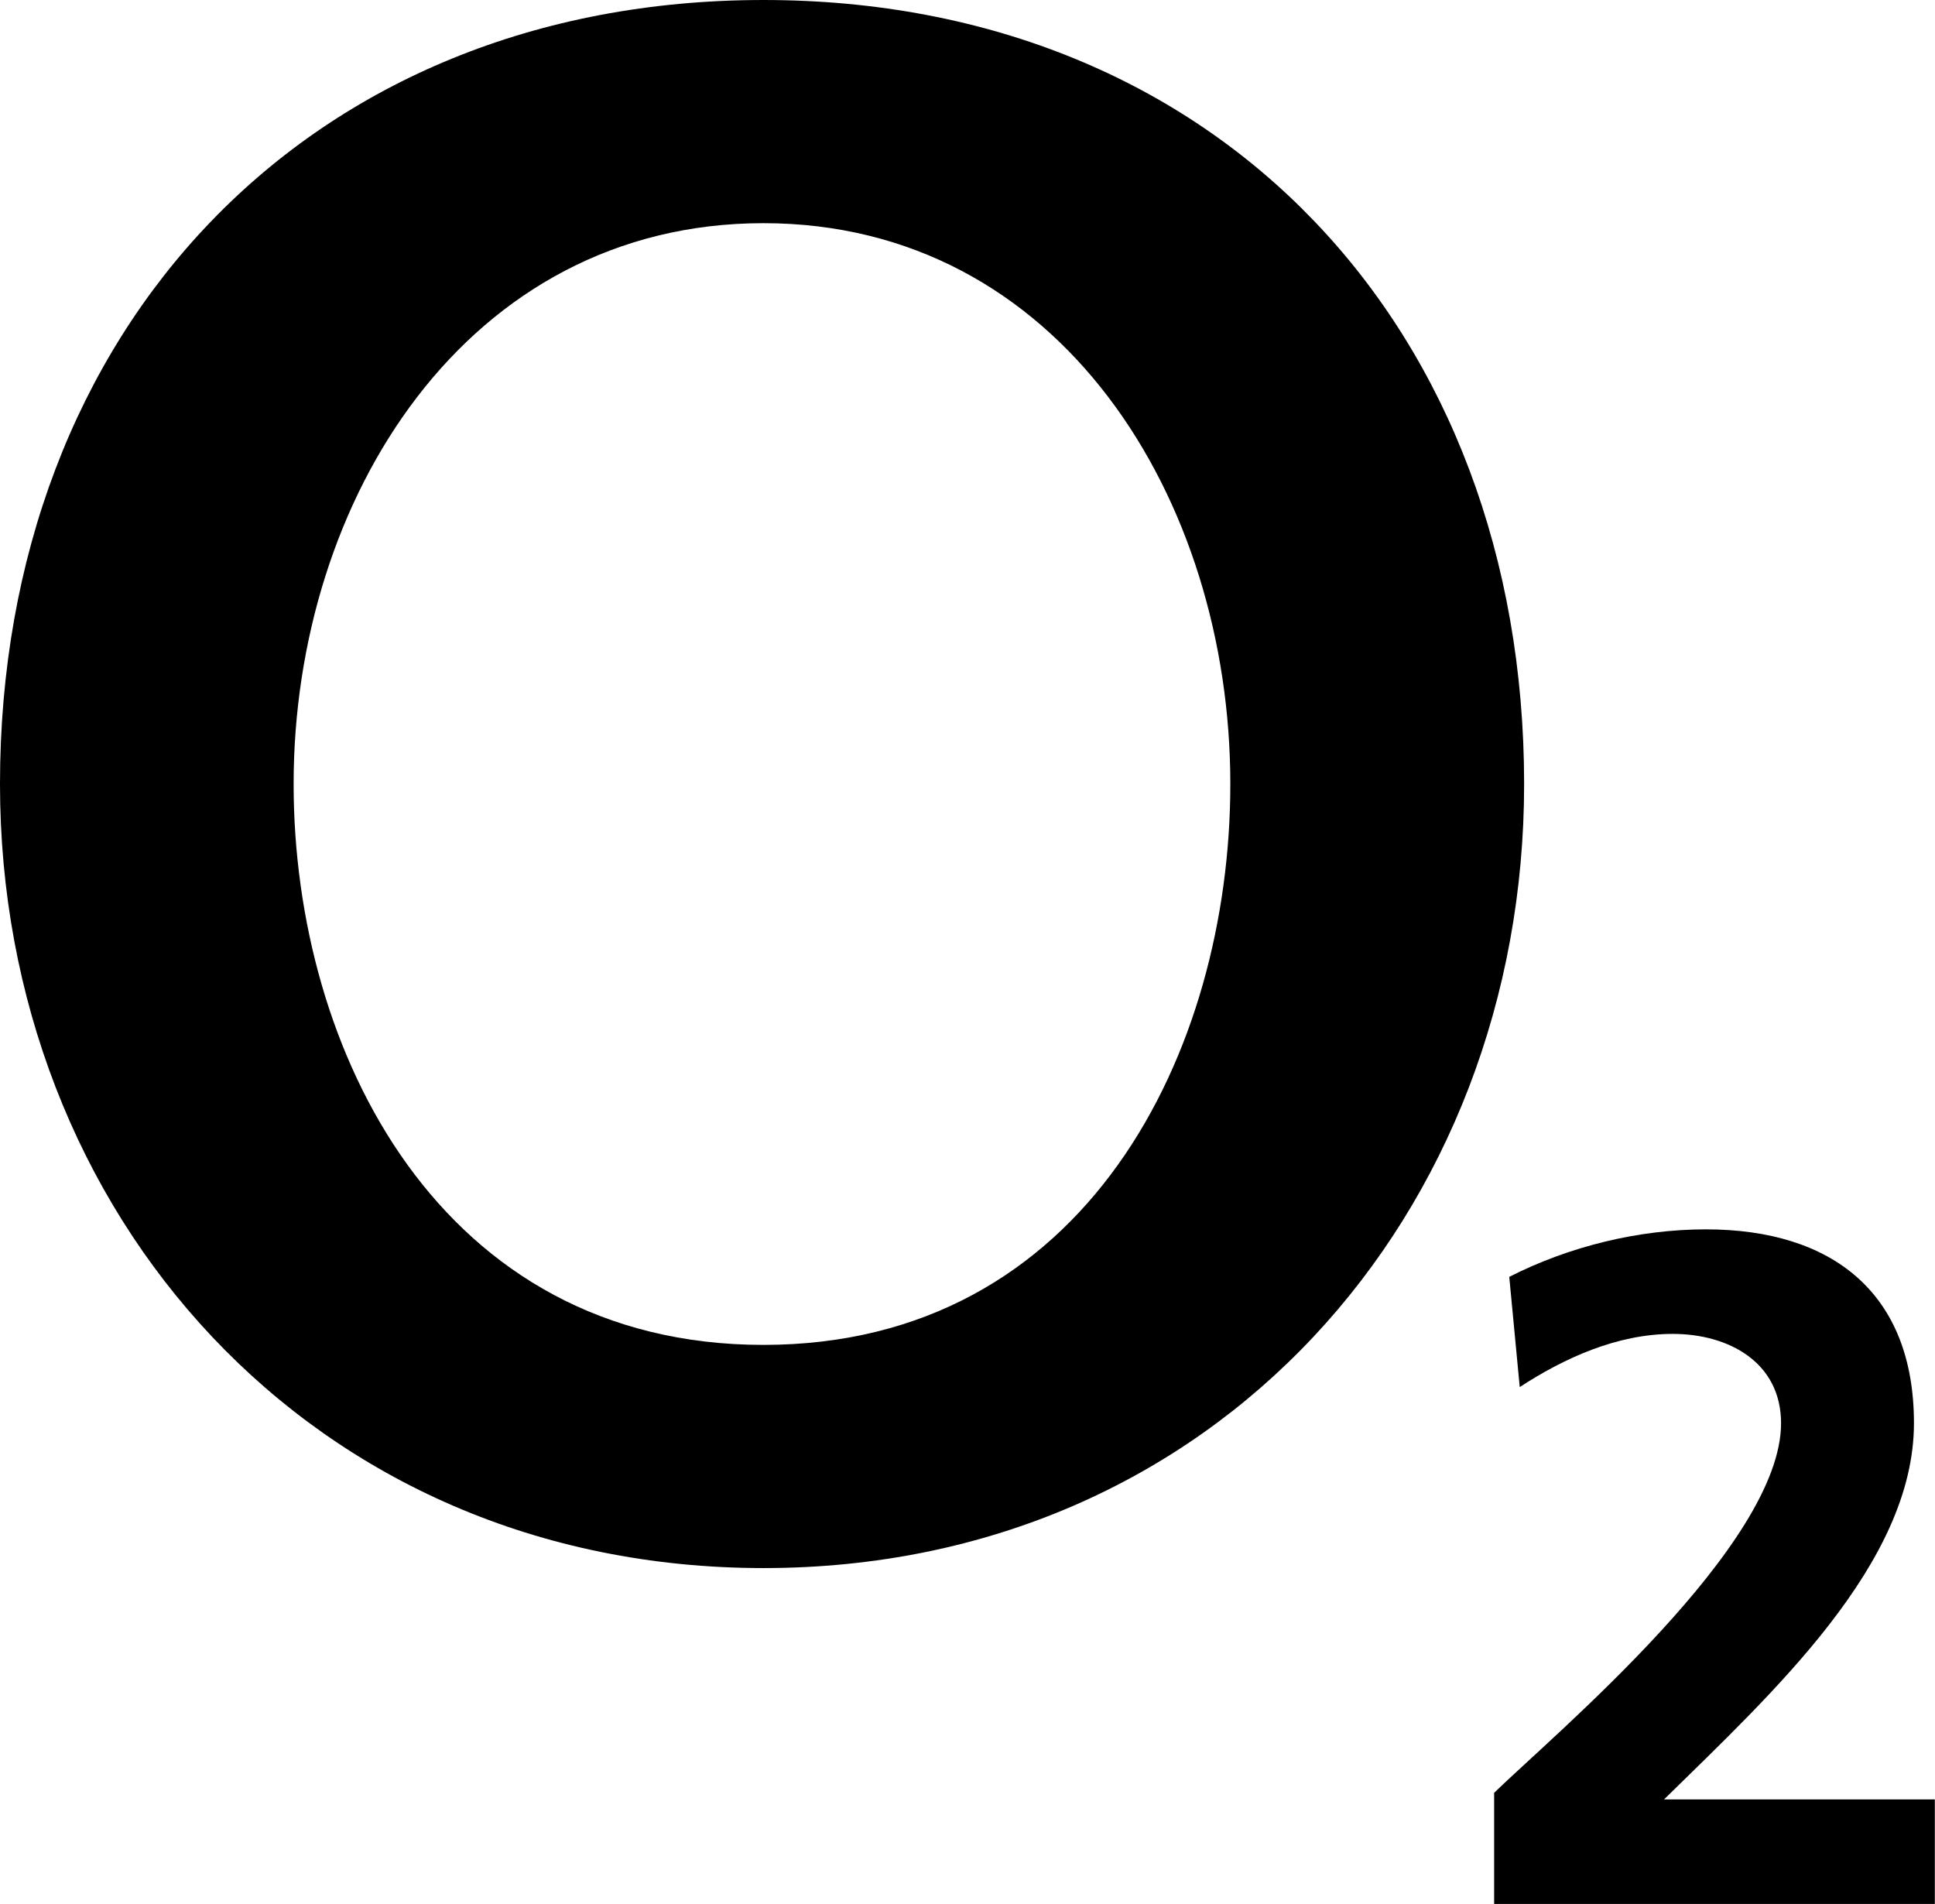
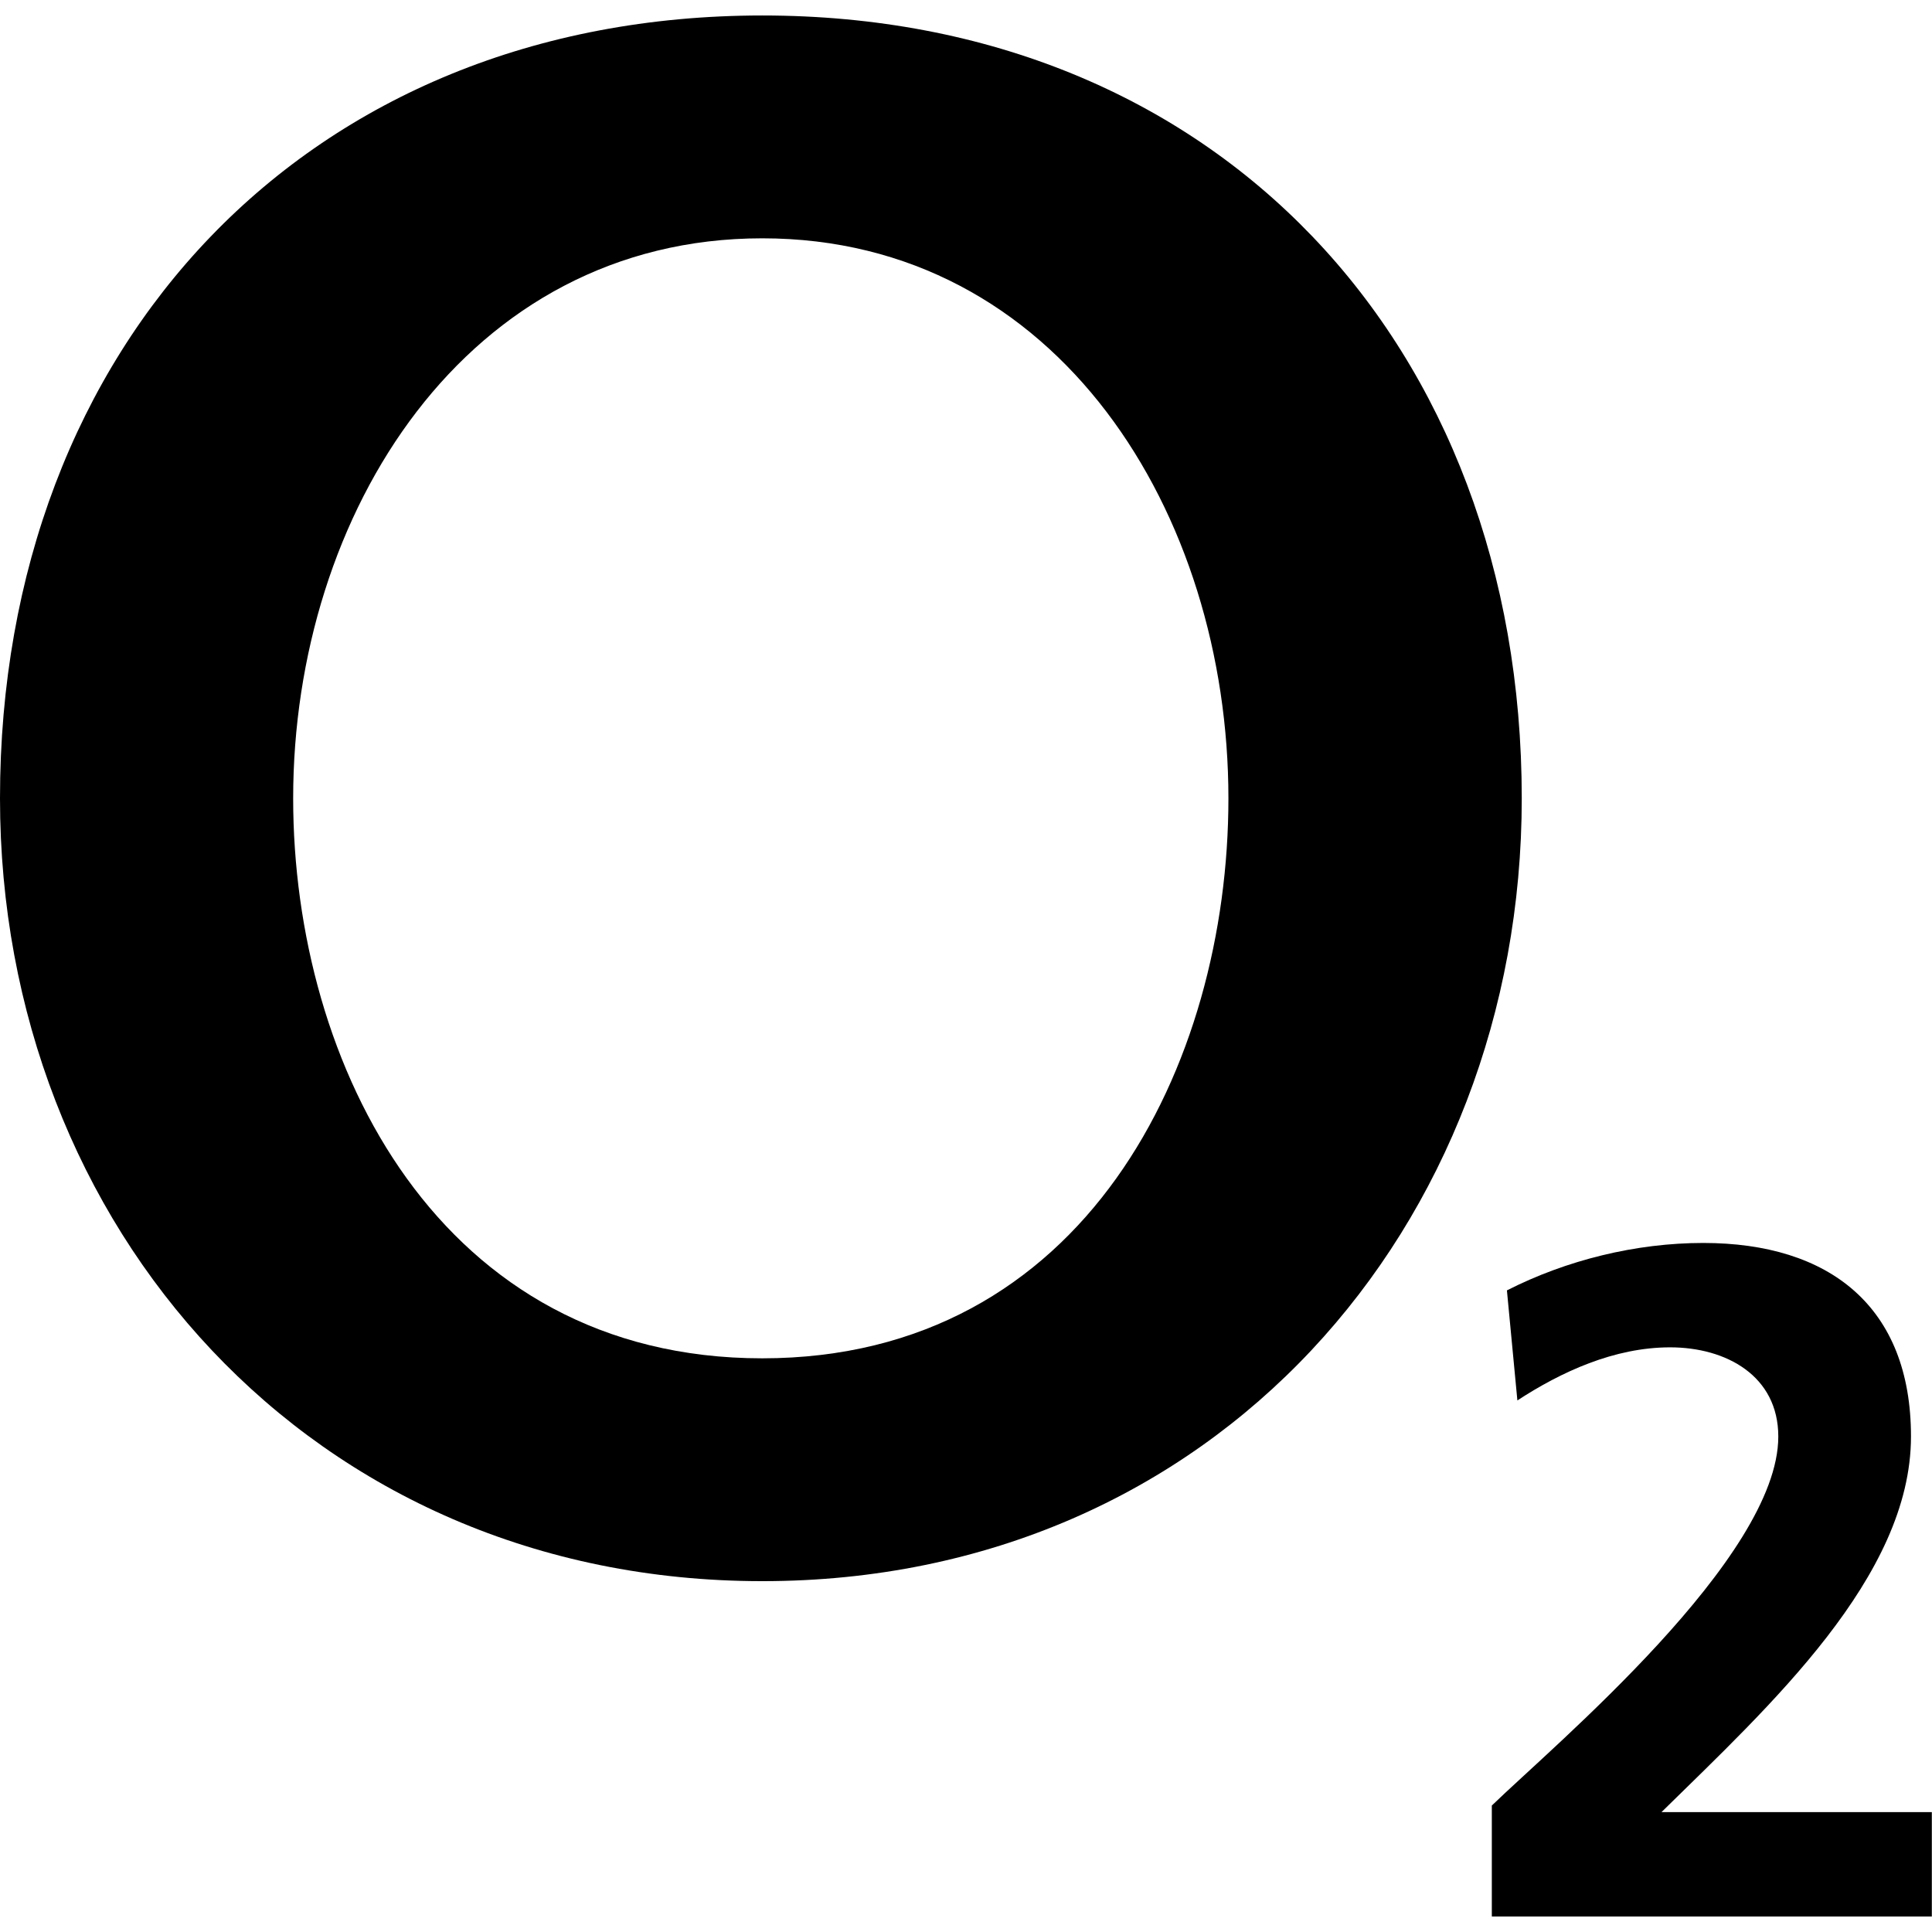
- <svg xmlns="http://www.w3.org/2000/svg" xml:space="preserve" width="197.071mm" height="193.913mm" version="1.1" style="shape-rendering:geometricPrecision; text-rendering:geometricPrecision; image-rendering:optimizeQuality; fill-rule:evenodd; clip-rule:evenodd" viewBox="0 0 6295.81 6194.91">
+ <svg xmlns="http://www.w3.org/2000/svg" preserveAspectRatio="xMidYMid meet" xml:space="preserve" width="512" height="512" version="1.1" style="shape-rendering:geometricPrecision; text-rendering:geometricPrecision; image-rendering:optimizeQuality; fill-rule:evenodd; clip-rule:evenodd" viewBox="0 0 6295.81 6194.91">
  <defs>
    <style type="text/css">
   
    .fil0 {fill:black}
    .fil1 {fill:black;fill-rule:nonzero}
   
  </style>
  </defs>
  <g id="圖層_x0020_1">
    <g id="_528457150496">
      <g>
        <path class="fil0" d="M-0 2551.03c0,1395 1012.64,2551.03 2484.23,2551.03 1471.58,0 2474.72,-1156.03 2474.72,-2551.03 -0.28,-1480.81 -993.91,-2551.03 -2474.72,-2551.03 -1480.81,0 -2484.23,1070.22 -2484.23,2551.03l0 0zm955.34 0c0,-926.83 563.76,-1824.88 1528.6,-1824.88 964.85,0 1519.1,898.05 1519.1,1824.88 0,869.54 -468.17,1824.88 -1519.1,1824.88 -1050.93,0 -1528.6,-955.34 -1528.6,-1824.88l0 0z" />
        <path class="fil1" d="M6295.25 6194.91l0 -340.15 -881 0c352.46,-346.31 813.08,-766.68 813.08,-1224.23 0,-423.45 -265.81,-630.56 -676.96,-630.56 -219.41,0 -445.25,55.62 -639.78,154.57l34.1 358.6c142.27,-92.8 315.28,-173.01 497.79,-173.01 182.52,0 352.46,92.79 352.46,290.68 0,395.78 -732.58,1007.61 -933.54,1202.43l0 361.67 1434.41 0 -0.56 0z" />
      </g>
    </g>
  </g>
</svg>
